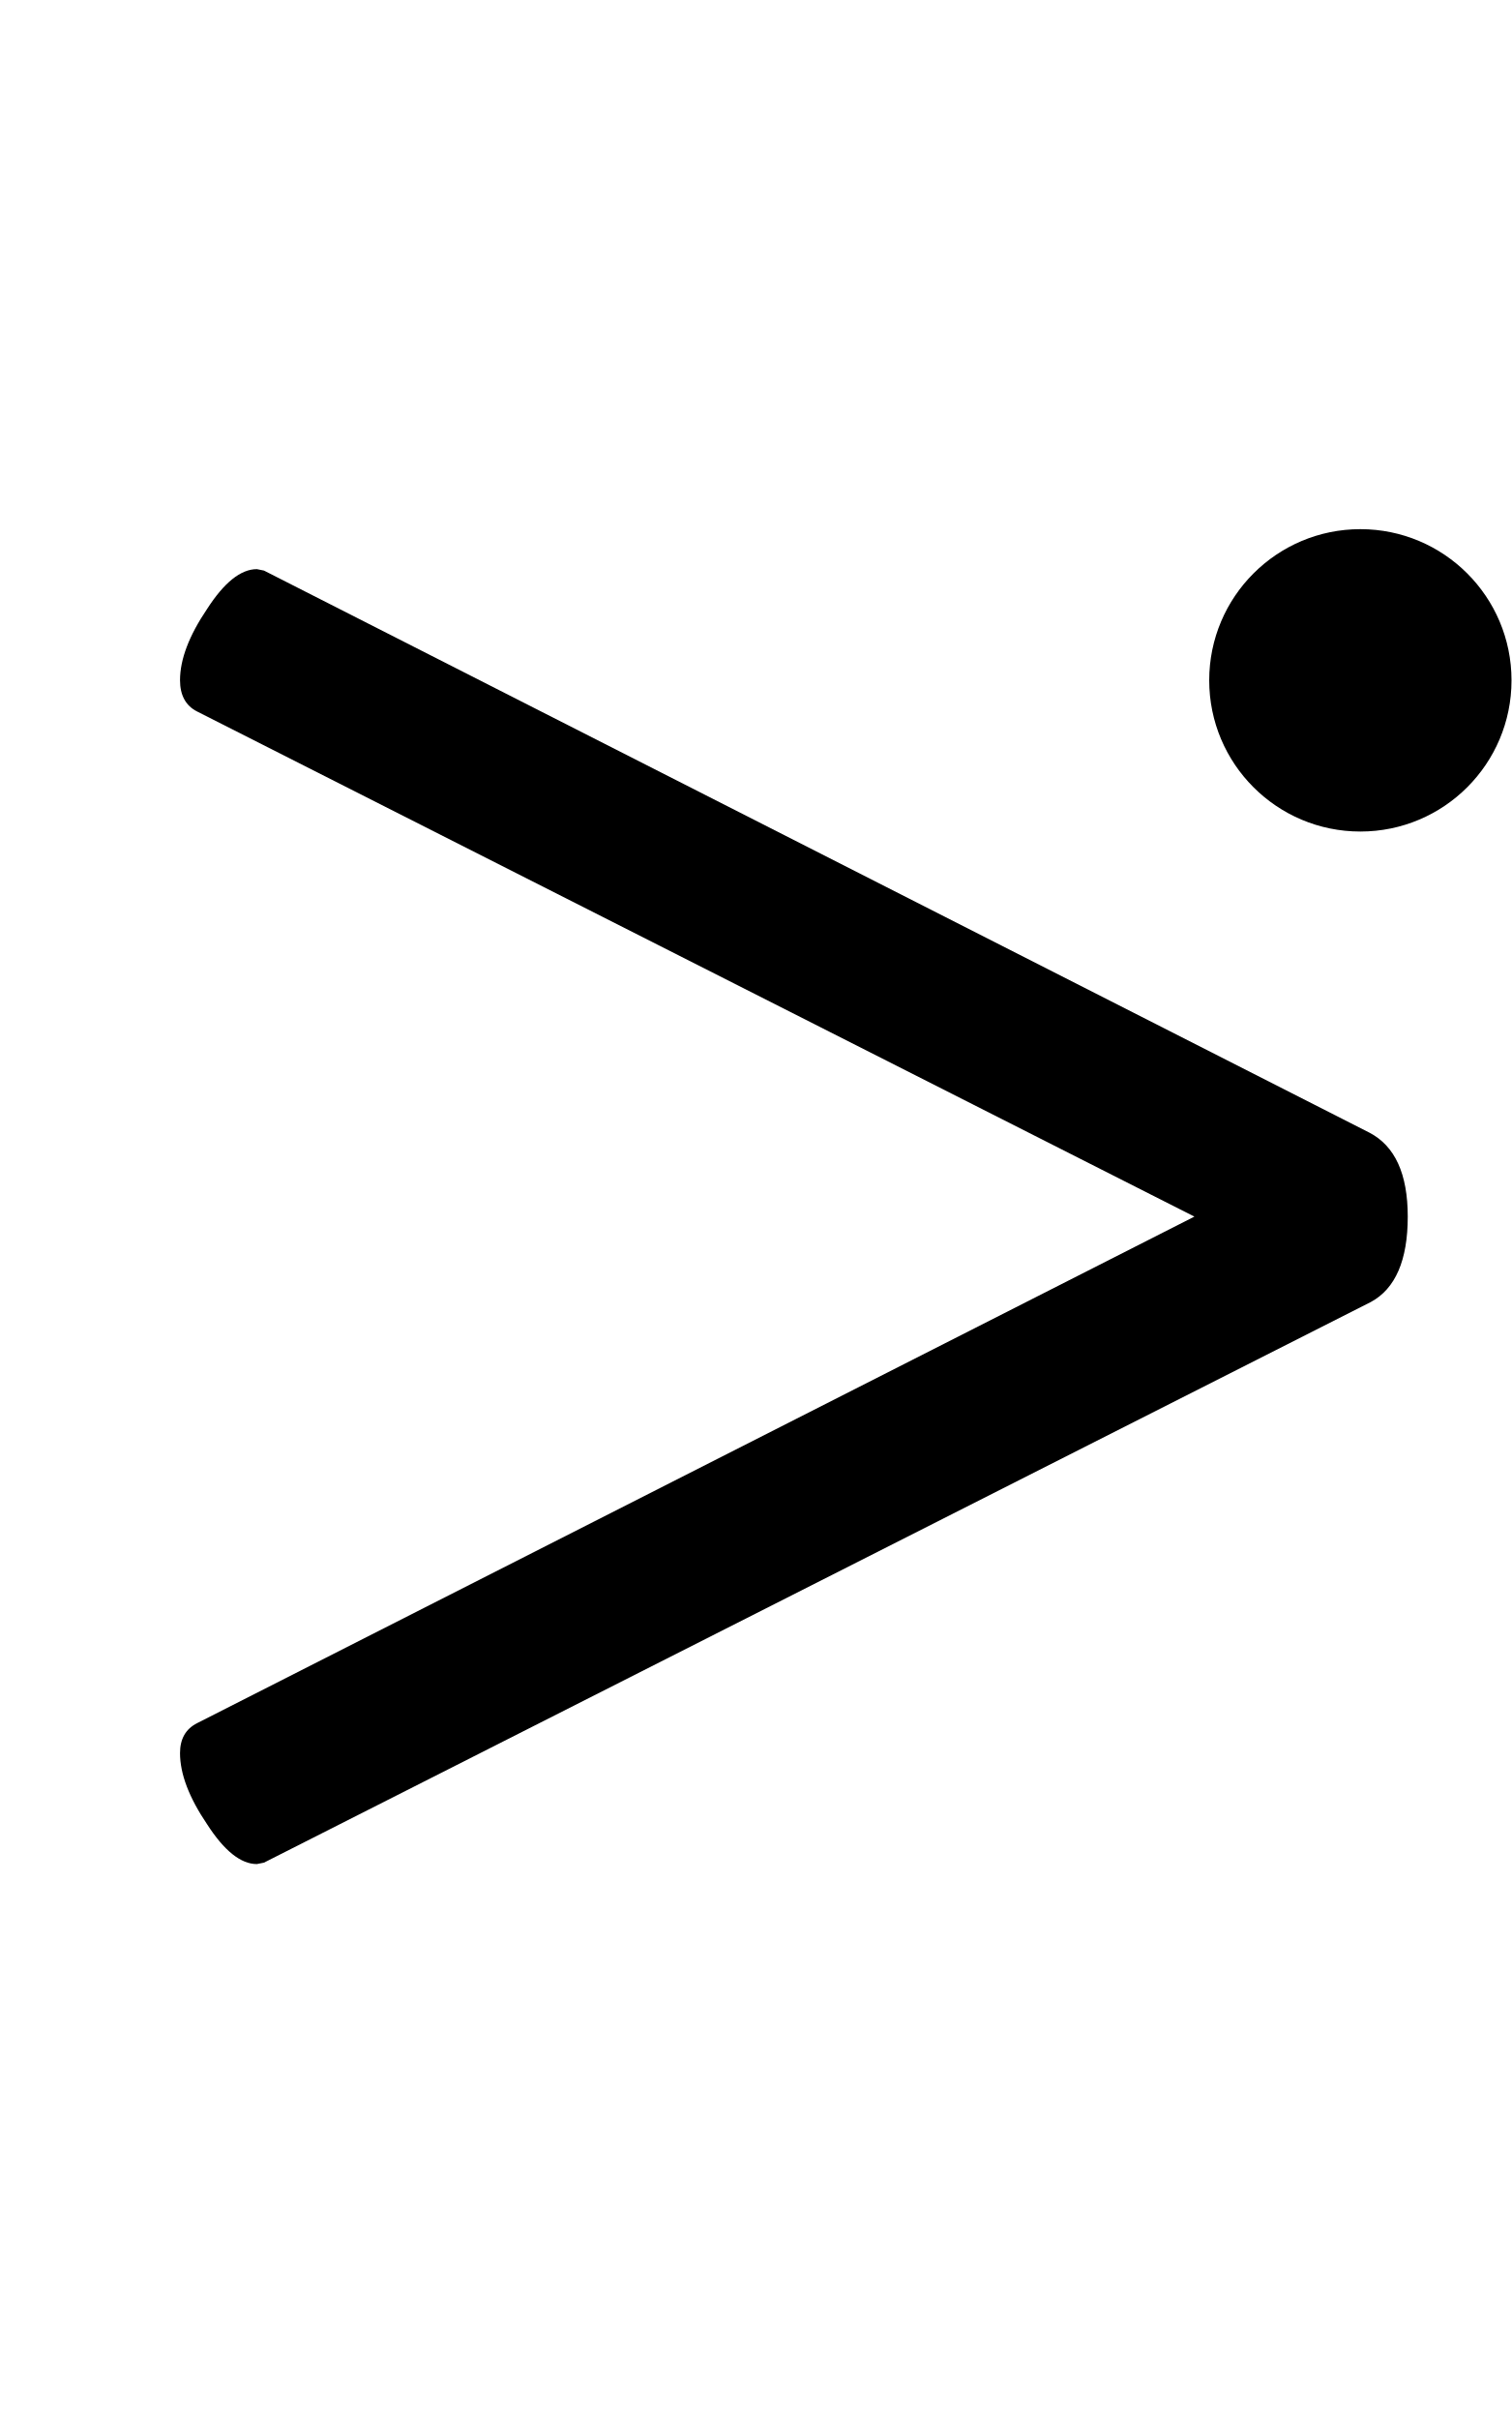
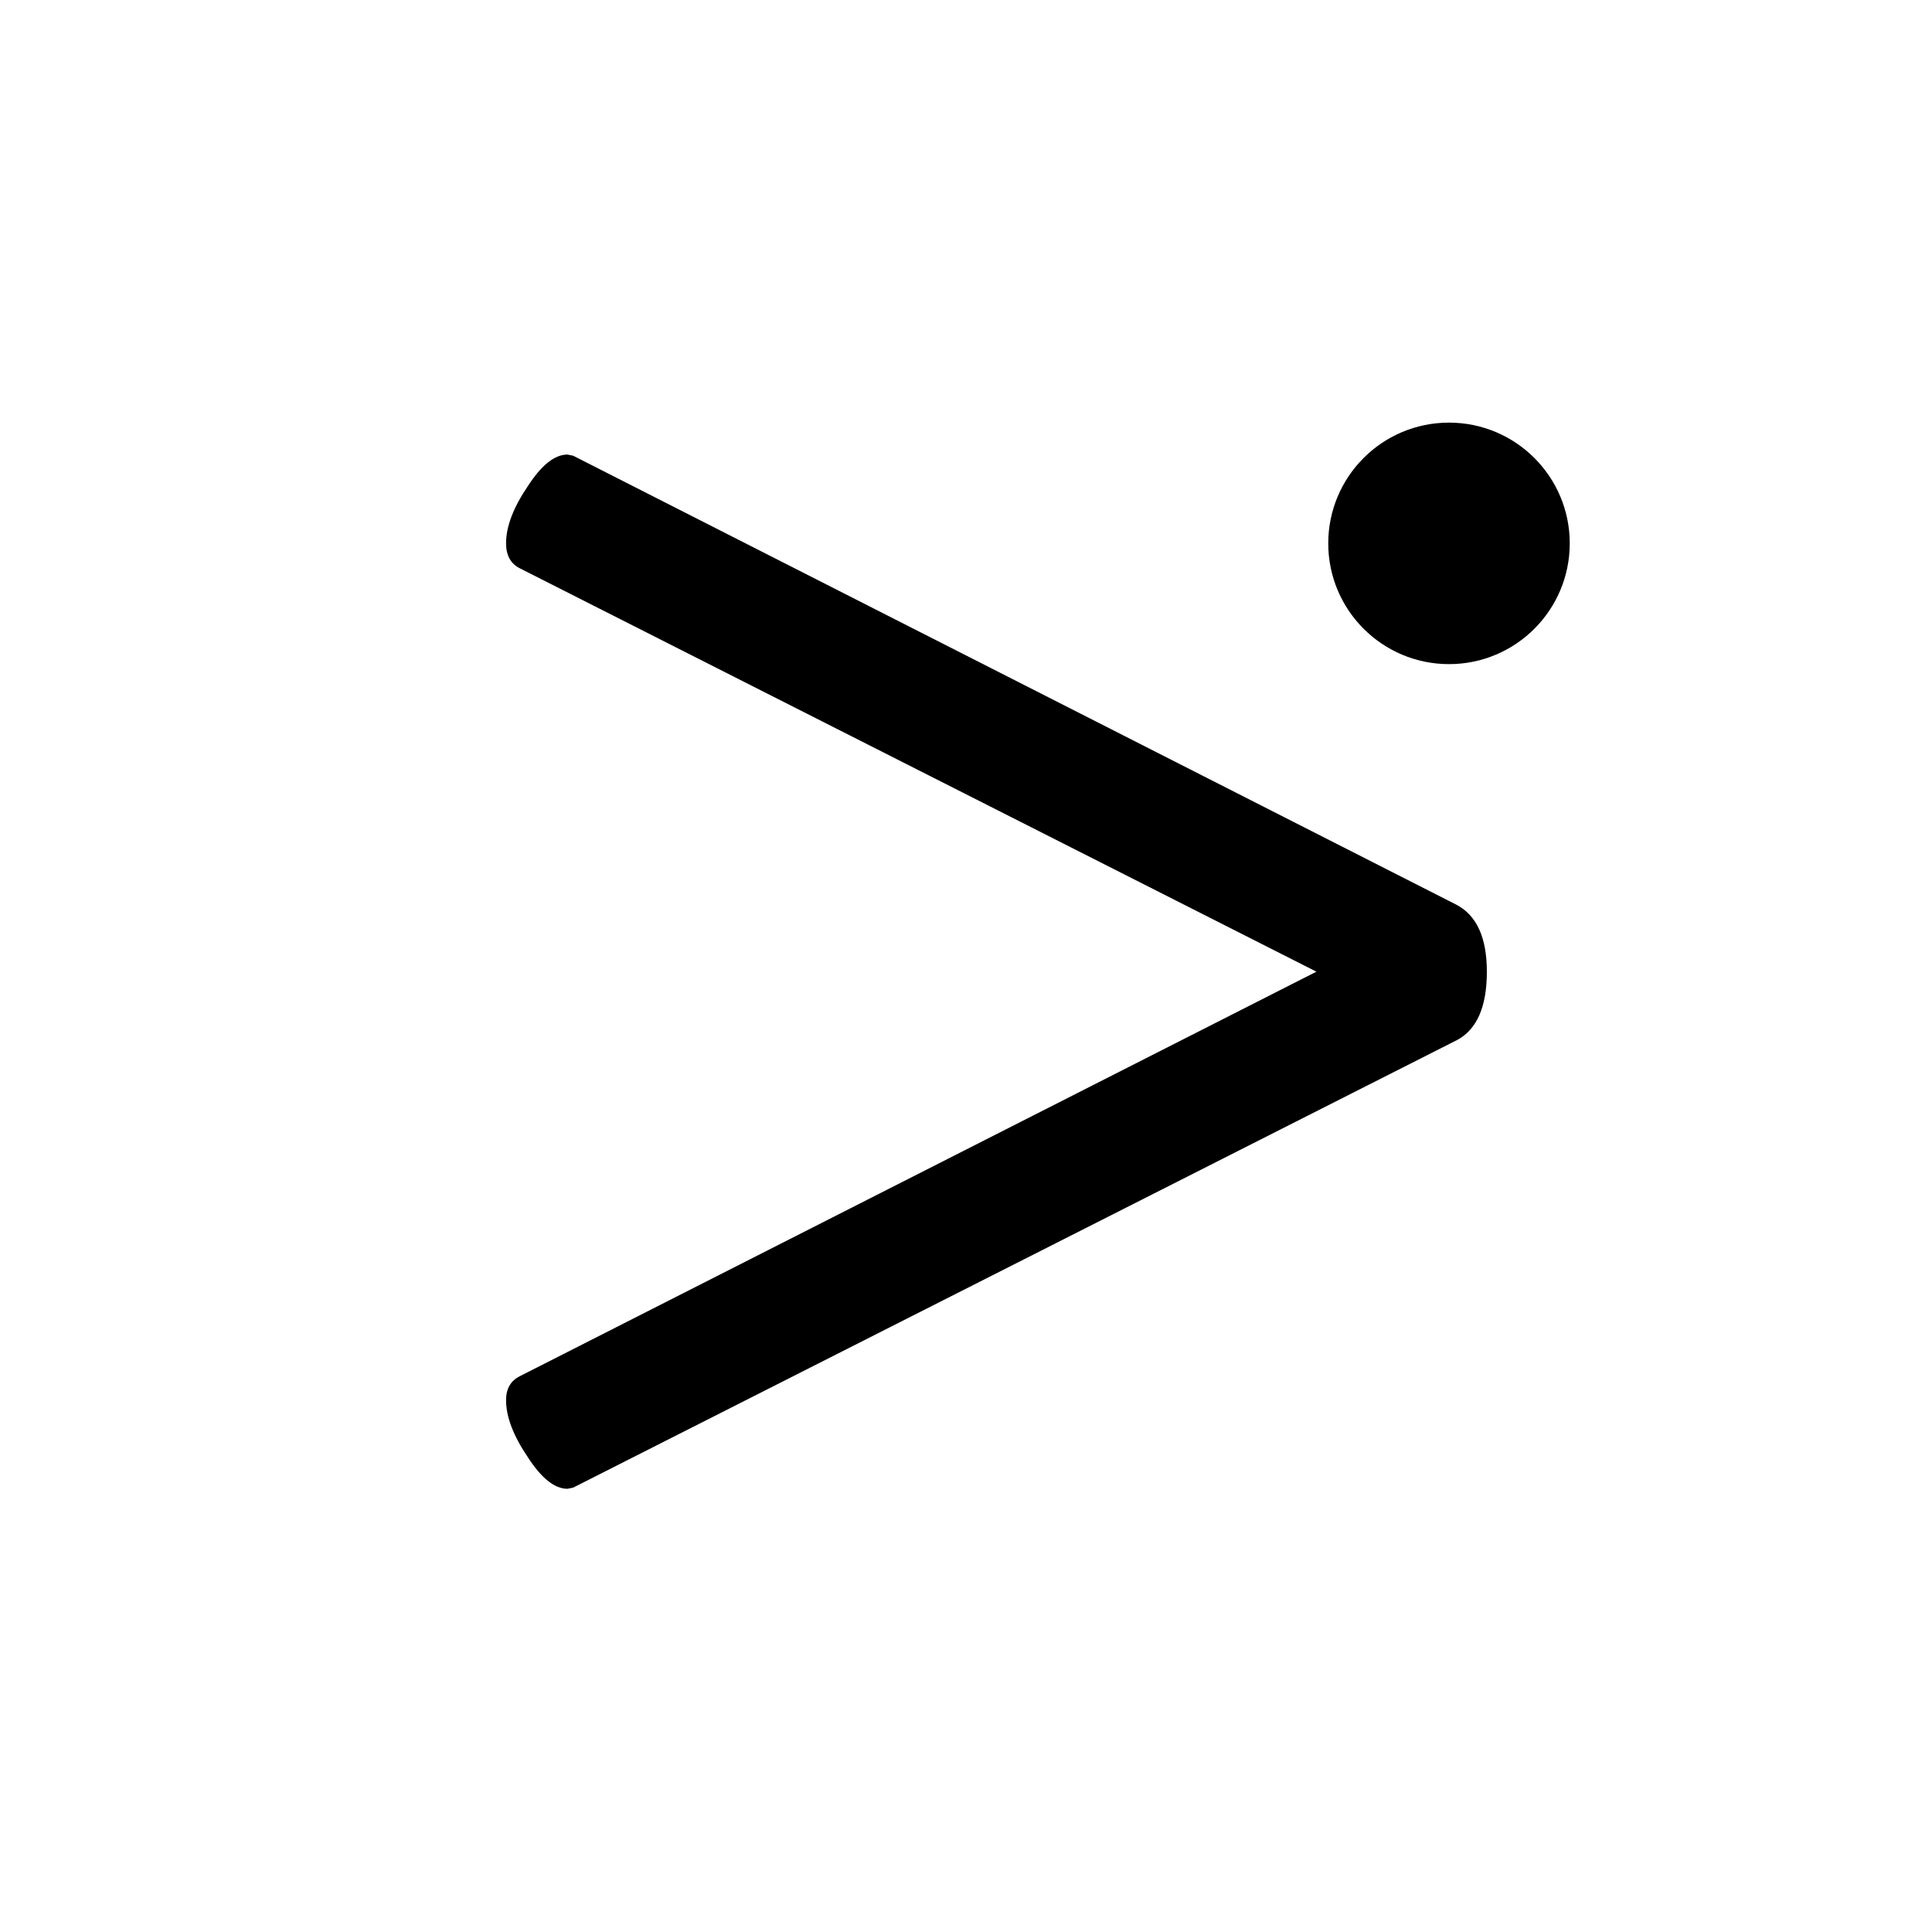
- <svg xmlns="http://www.w3.org/2000/svg" width="20" height="32" viewBox="0 0 20 32" fill="none">
-   <path d="M2.608 22.795C2.458 22.871 2.382 23.002 2.382 23.191C2.382 23.467 2.502 23.78 2.74 24.132C2.966 24.483 3.186 24.659 3.399 24.659L3.493 24.64L18.138 17.224C18.464 17.048 18.627 16.671 18.627 16.094C18.627 15.529 18.458 15.159 18.119 14.983L3.493 7.548L3.399 7.529C3.186 7.529 2.966 7.705 2.74 8.056C2.502 8.408 2.382 8.722 2.382 8.998C2.382 9.198 2.458 9.336 2.608 9.412L15.804 16.094L2.608 22.795Z" fill="black" />
-   <circle cx="2" cy="2" r="2" transform="matrix(-1 0 0 1 20 7)" fill="black" />
+ <svg xmlns="http://www.w3.org/2000/svg" viewBox="0 0 32 32" fill="none">
+   <g transform="translate(6 0)">
+     <path d="M2.608 22.795C2.458 22.871 2.382 23.002 2.382 23.191C2.382 23.467 2.502 23.78 2.74 24.132C2.966 24.483 3.186 24.659 3.399 24.659L3.493 24.64L18.138 17.224C18.464 17.048 18.627 16.671 18.627 16.094C18.627 15.529 18.458 15.159 18.119 14.983L3.493 7.548L3.399 7.529C3.186 7.529 2.966 7.705 2.74 8.056C2.502 8.408 2.382 8.722 2.382 8.998C2.382 9.198 2.458 9.336 2.608 9.412L15.804 16.094L2.608 22.795Z" fill="black" />
+     <circle cx="2" cy="2" r="2" transform="matrix(-1 0 0 1 20 7)" fill="black" />
+   </g>
</svg>
